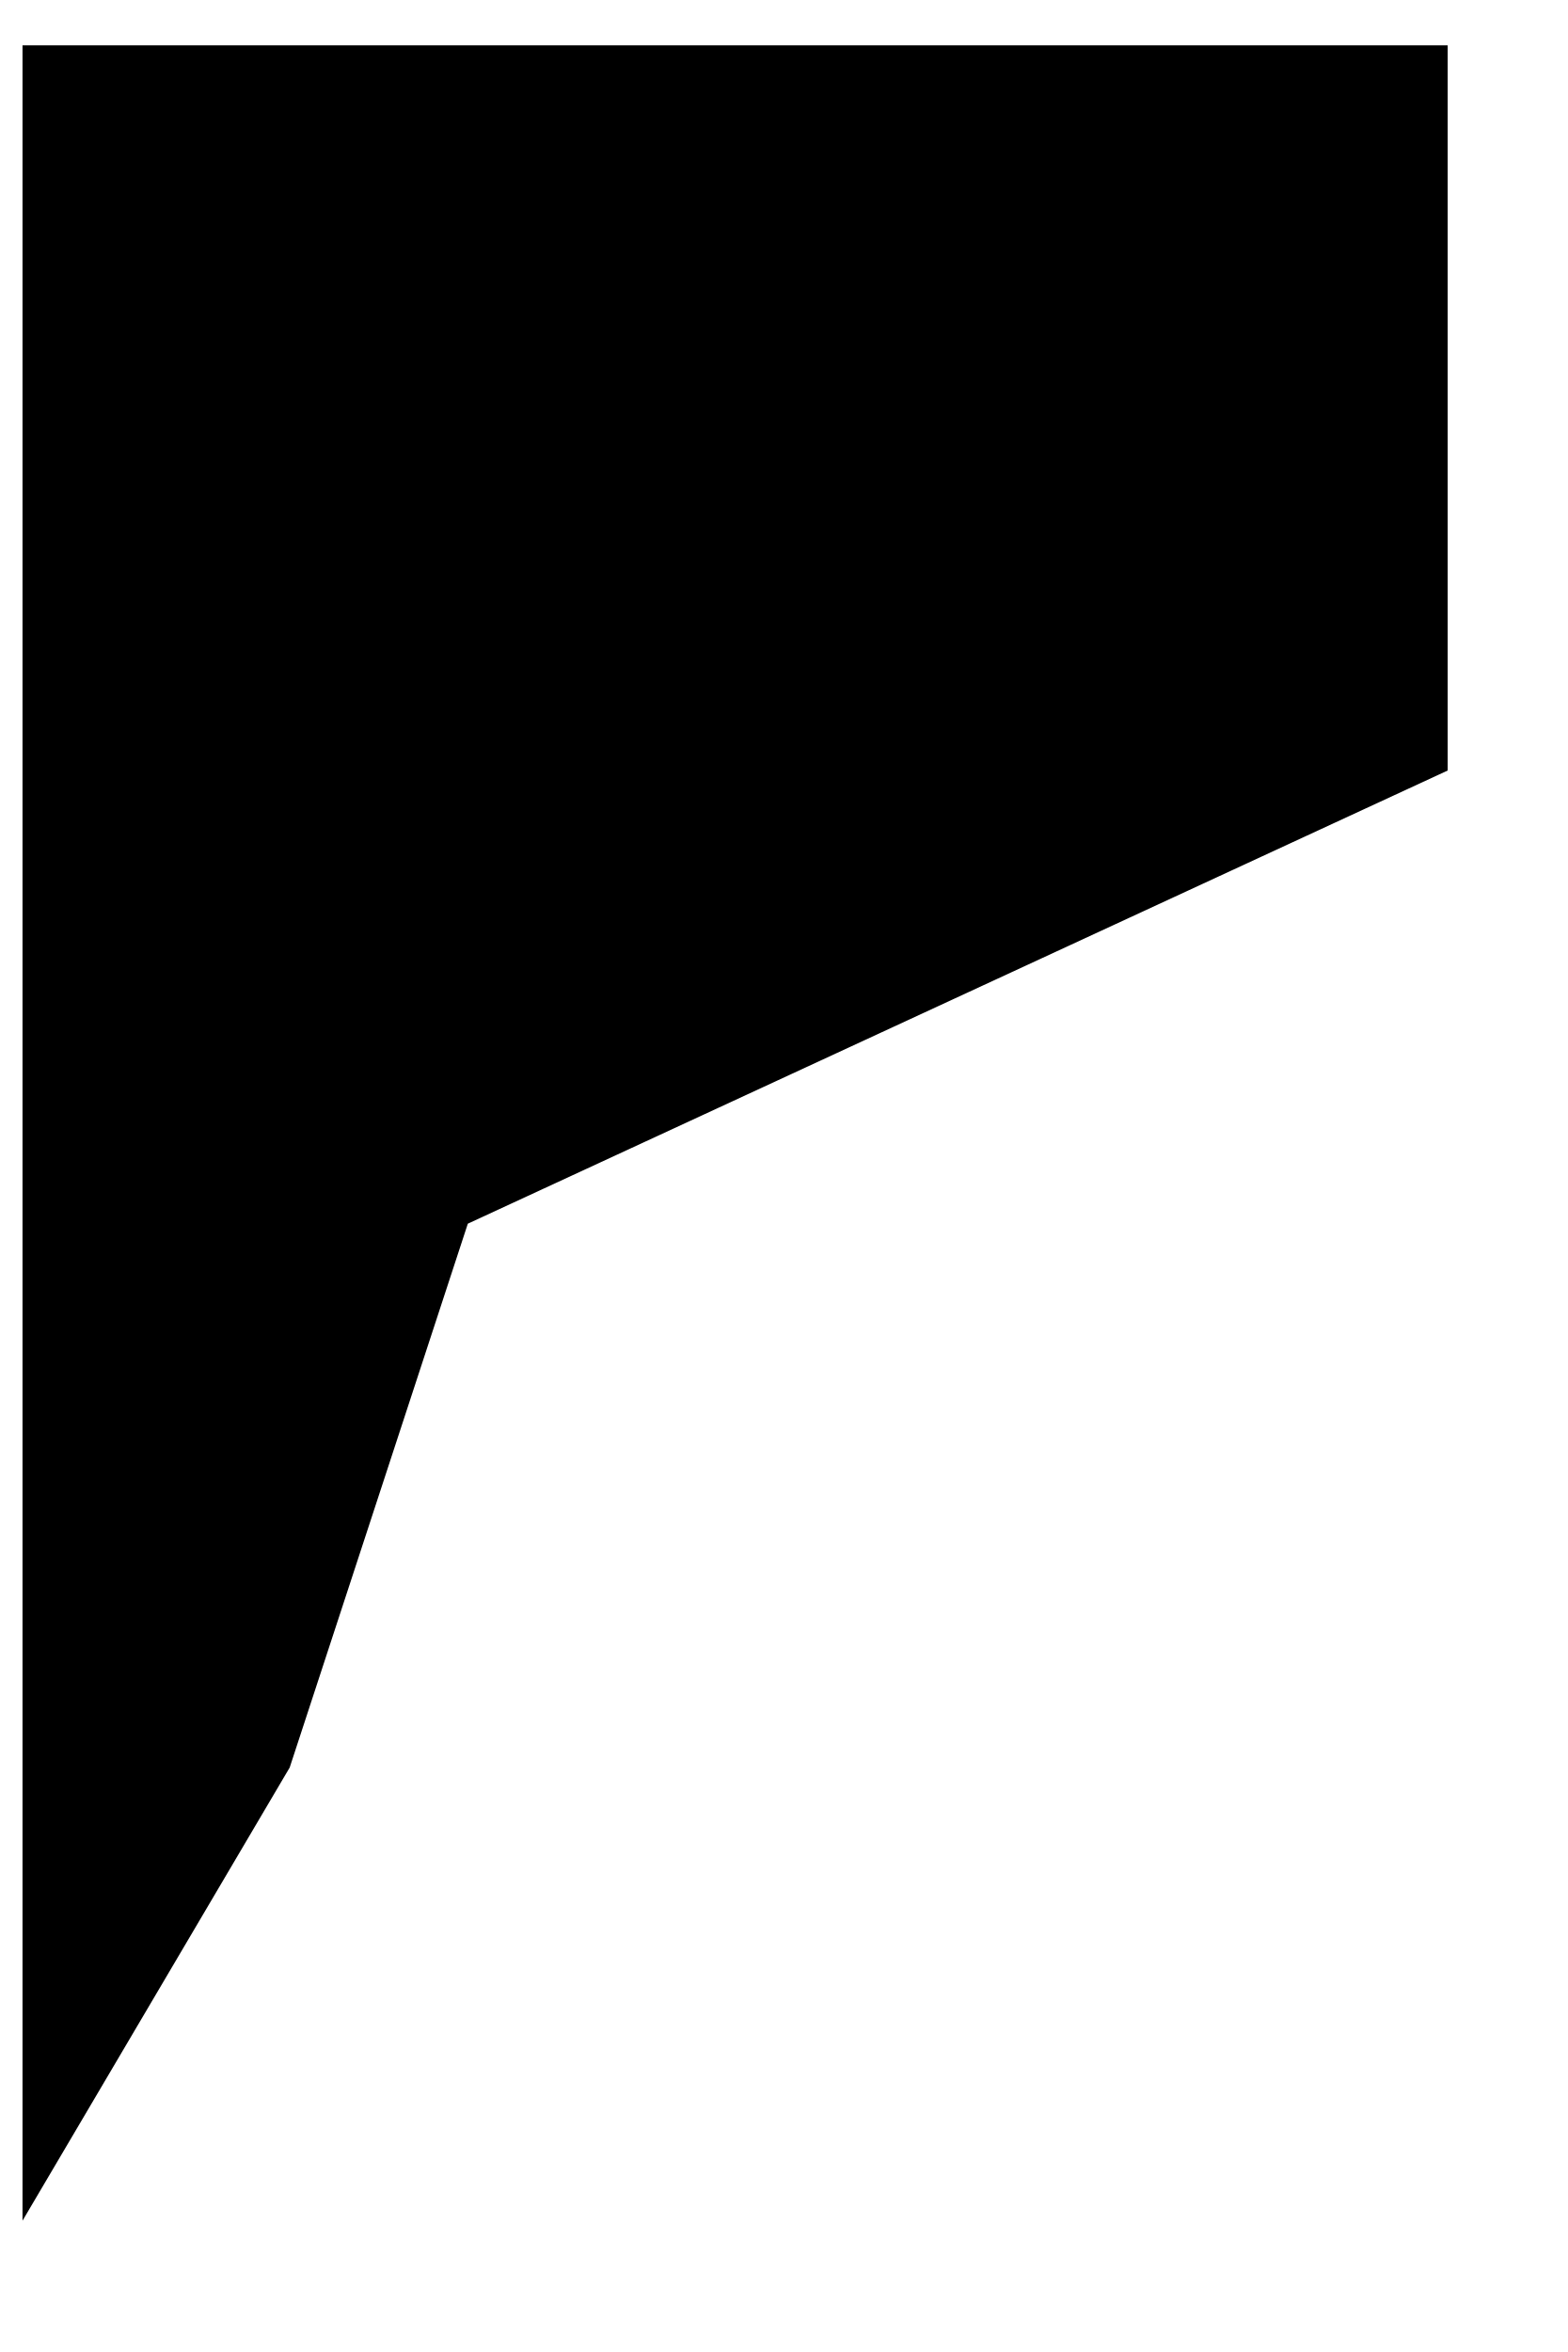
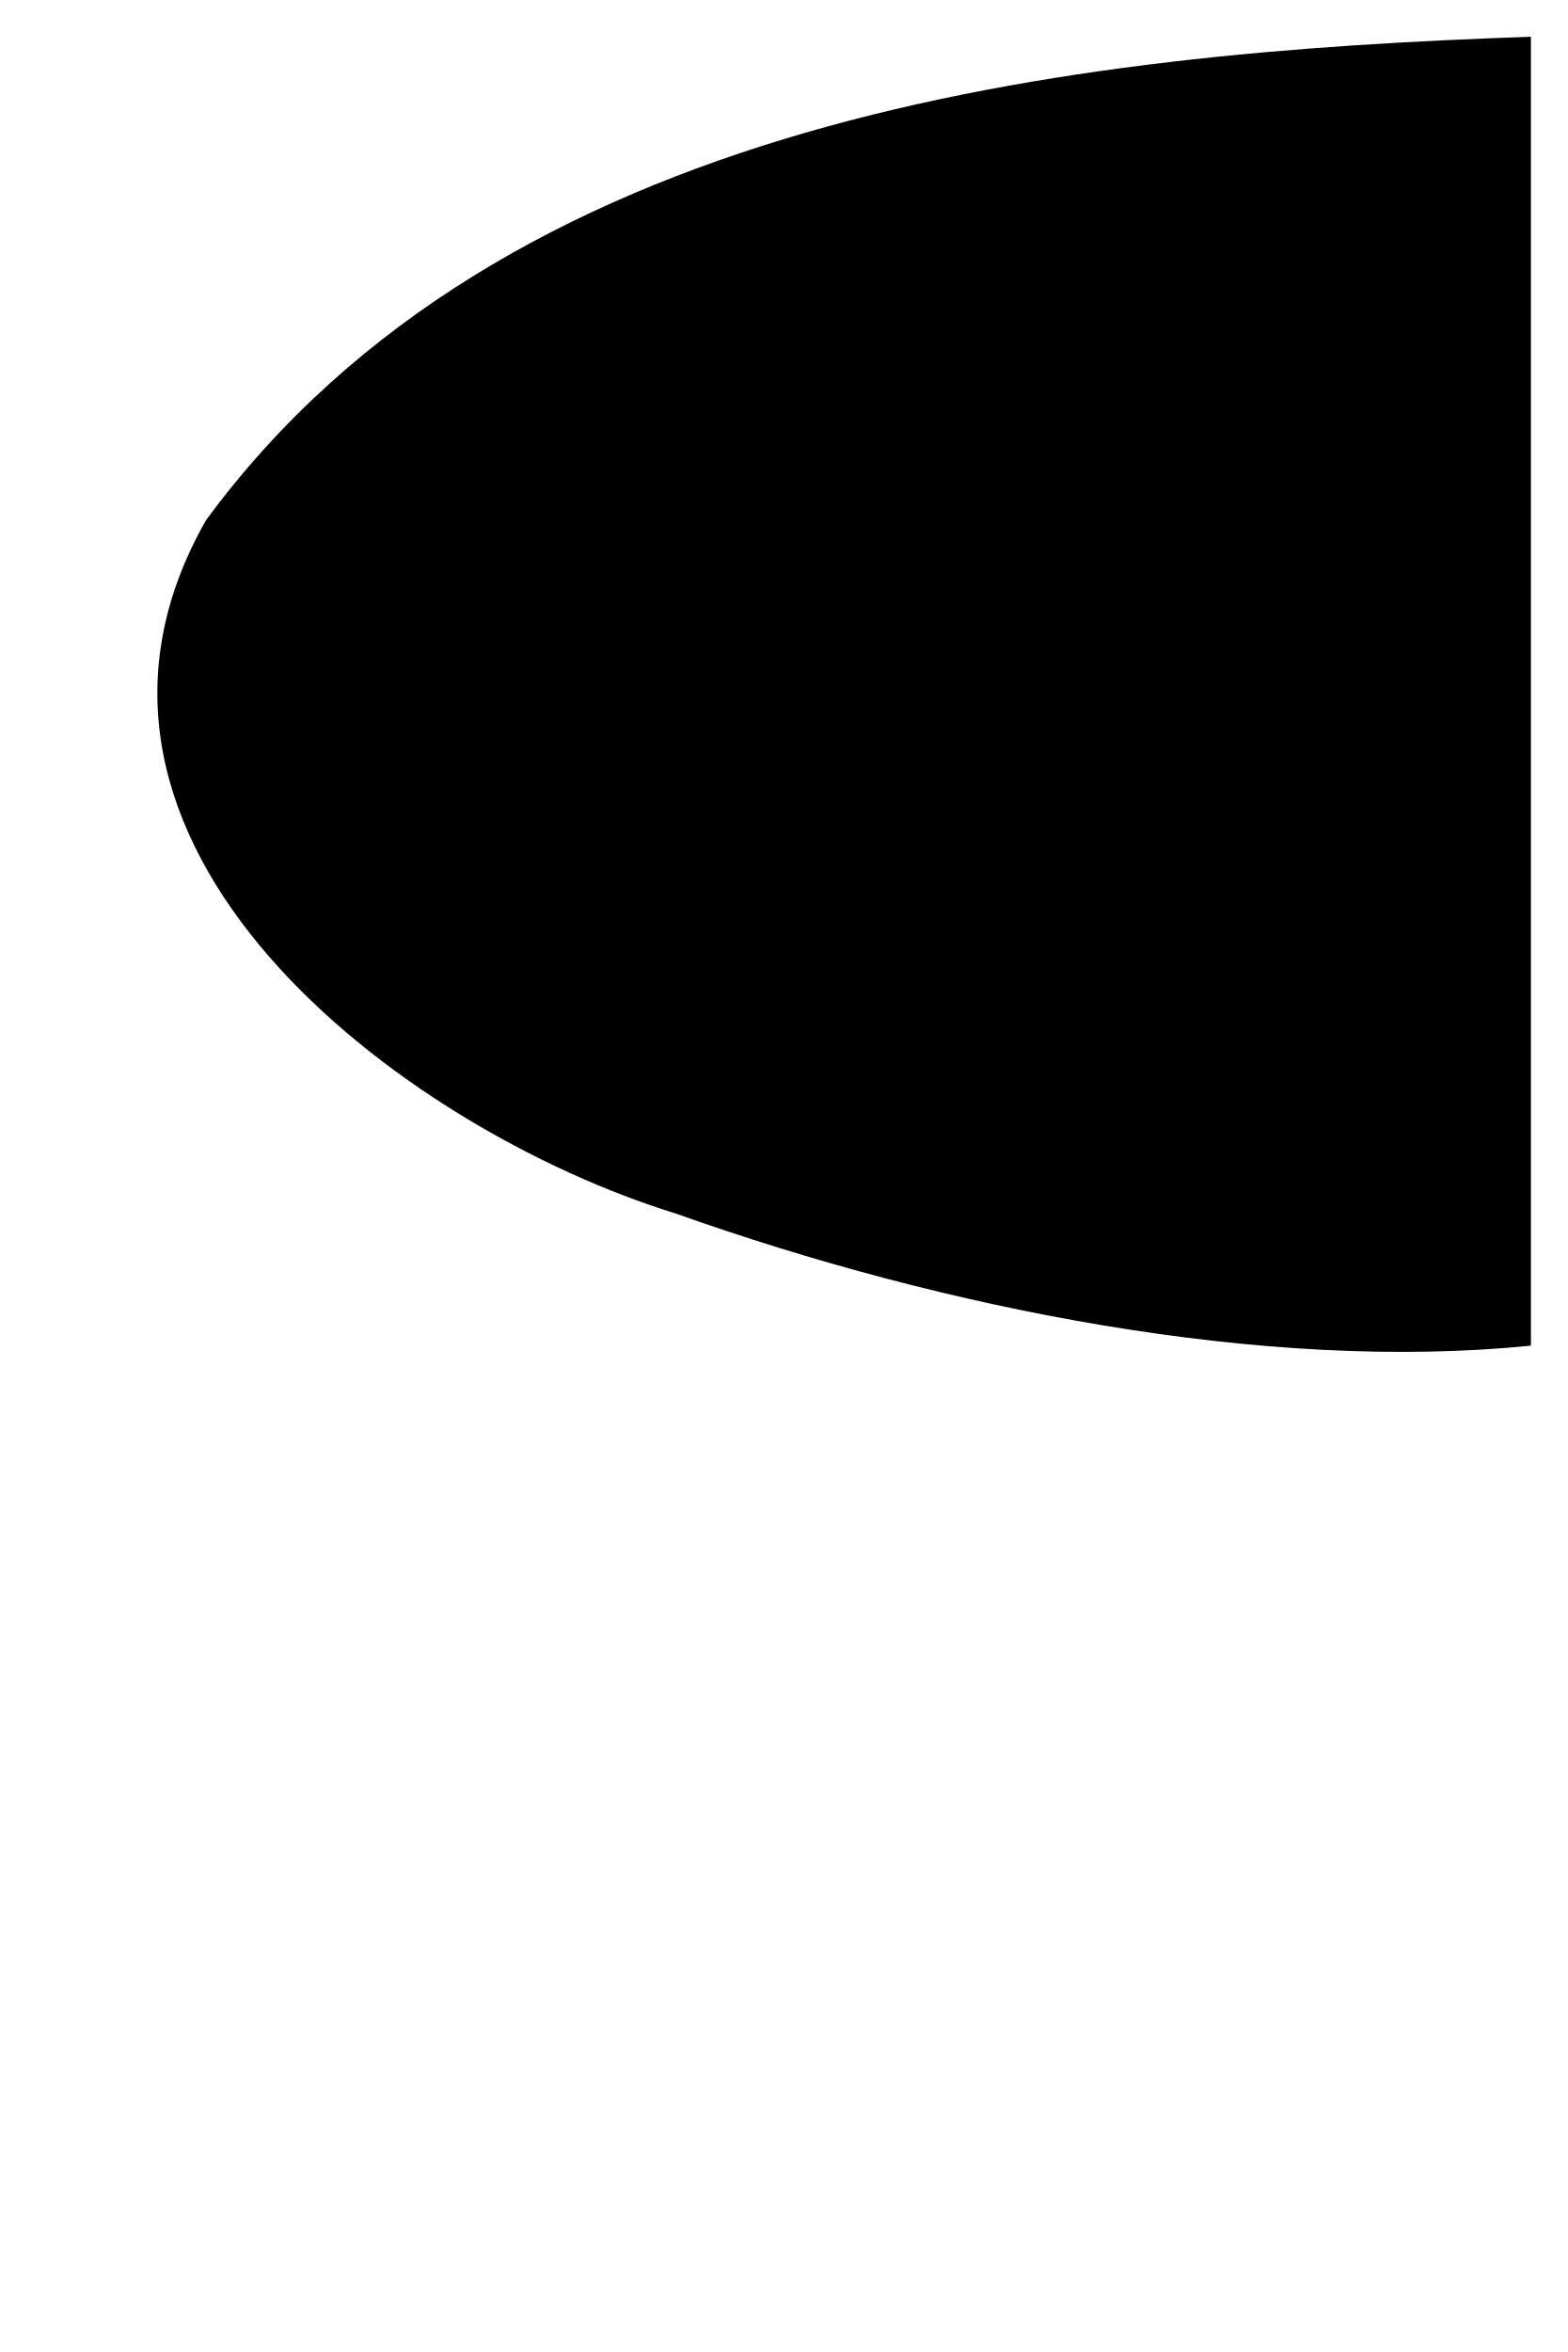
- <svg width="64" height="96" viewBox="0 0 16.933 25.4" version="1.1">
-   <path style="fill-opacity:1;stroke-width:0.485;stroke-linecap:butt;stroke-linejoin:miter;stroke-miterlimit:4;stroke-dasharray:none;stroke-opacity:1" d="M 0.243,23.982 3.129,19.088 5.053,13.215 15.637,8.321 V 0.49 H 0.243 Z" id="selection-handle-path" />
+ <svg xmlns="http://www.w3.org/2000/svg" width="64" height="96" viewBox="0 0 16.933 25.4" version="1.1">
+   <path style="stroke-width:1.2;" d="M 16.536,0.397 C 11.511,0.567 5.434,1.25 2.225,5.618 0.234,9.109 4.334,12.191 7.304,13.107 c 2.892,1.029 6.353,1.717 9.232,1.425 0,-4.712 0,-9.423 0,-14.135 z m -0.004,14.501 c 0,3.501 0,7.001 0,10.502 0,-3.501 0,-7.001 0,-10.502 z" />
</svg>
